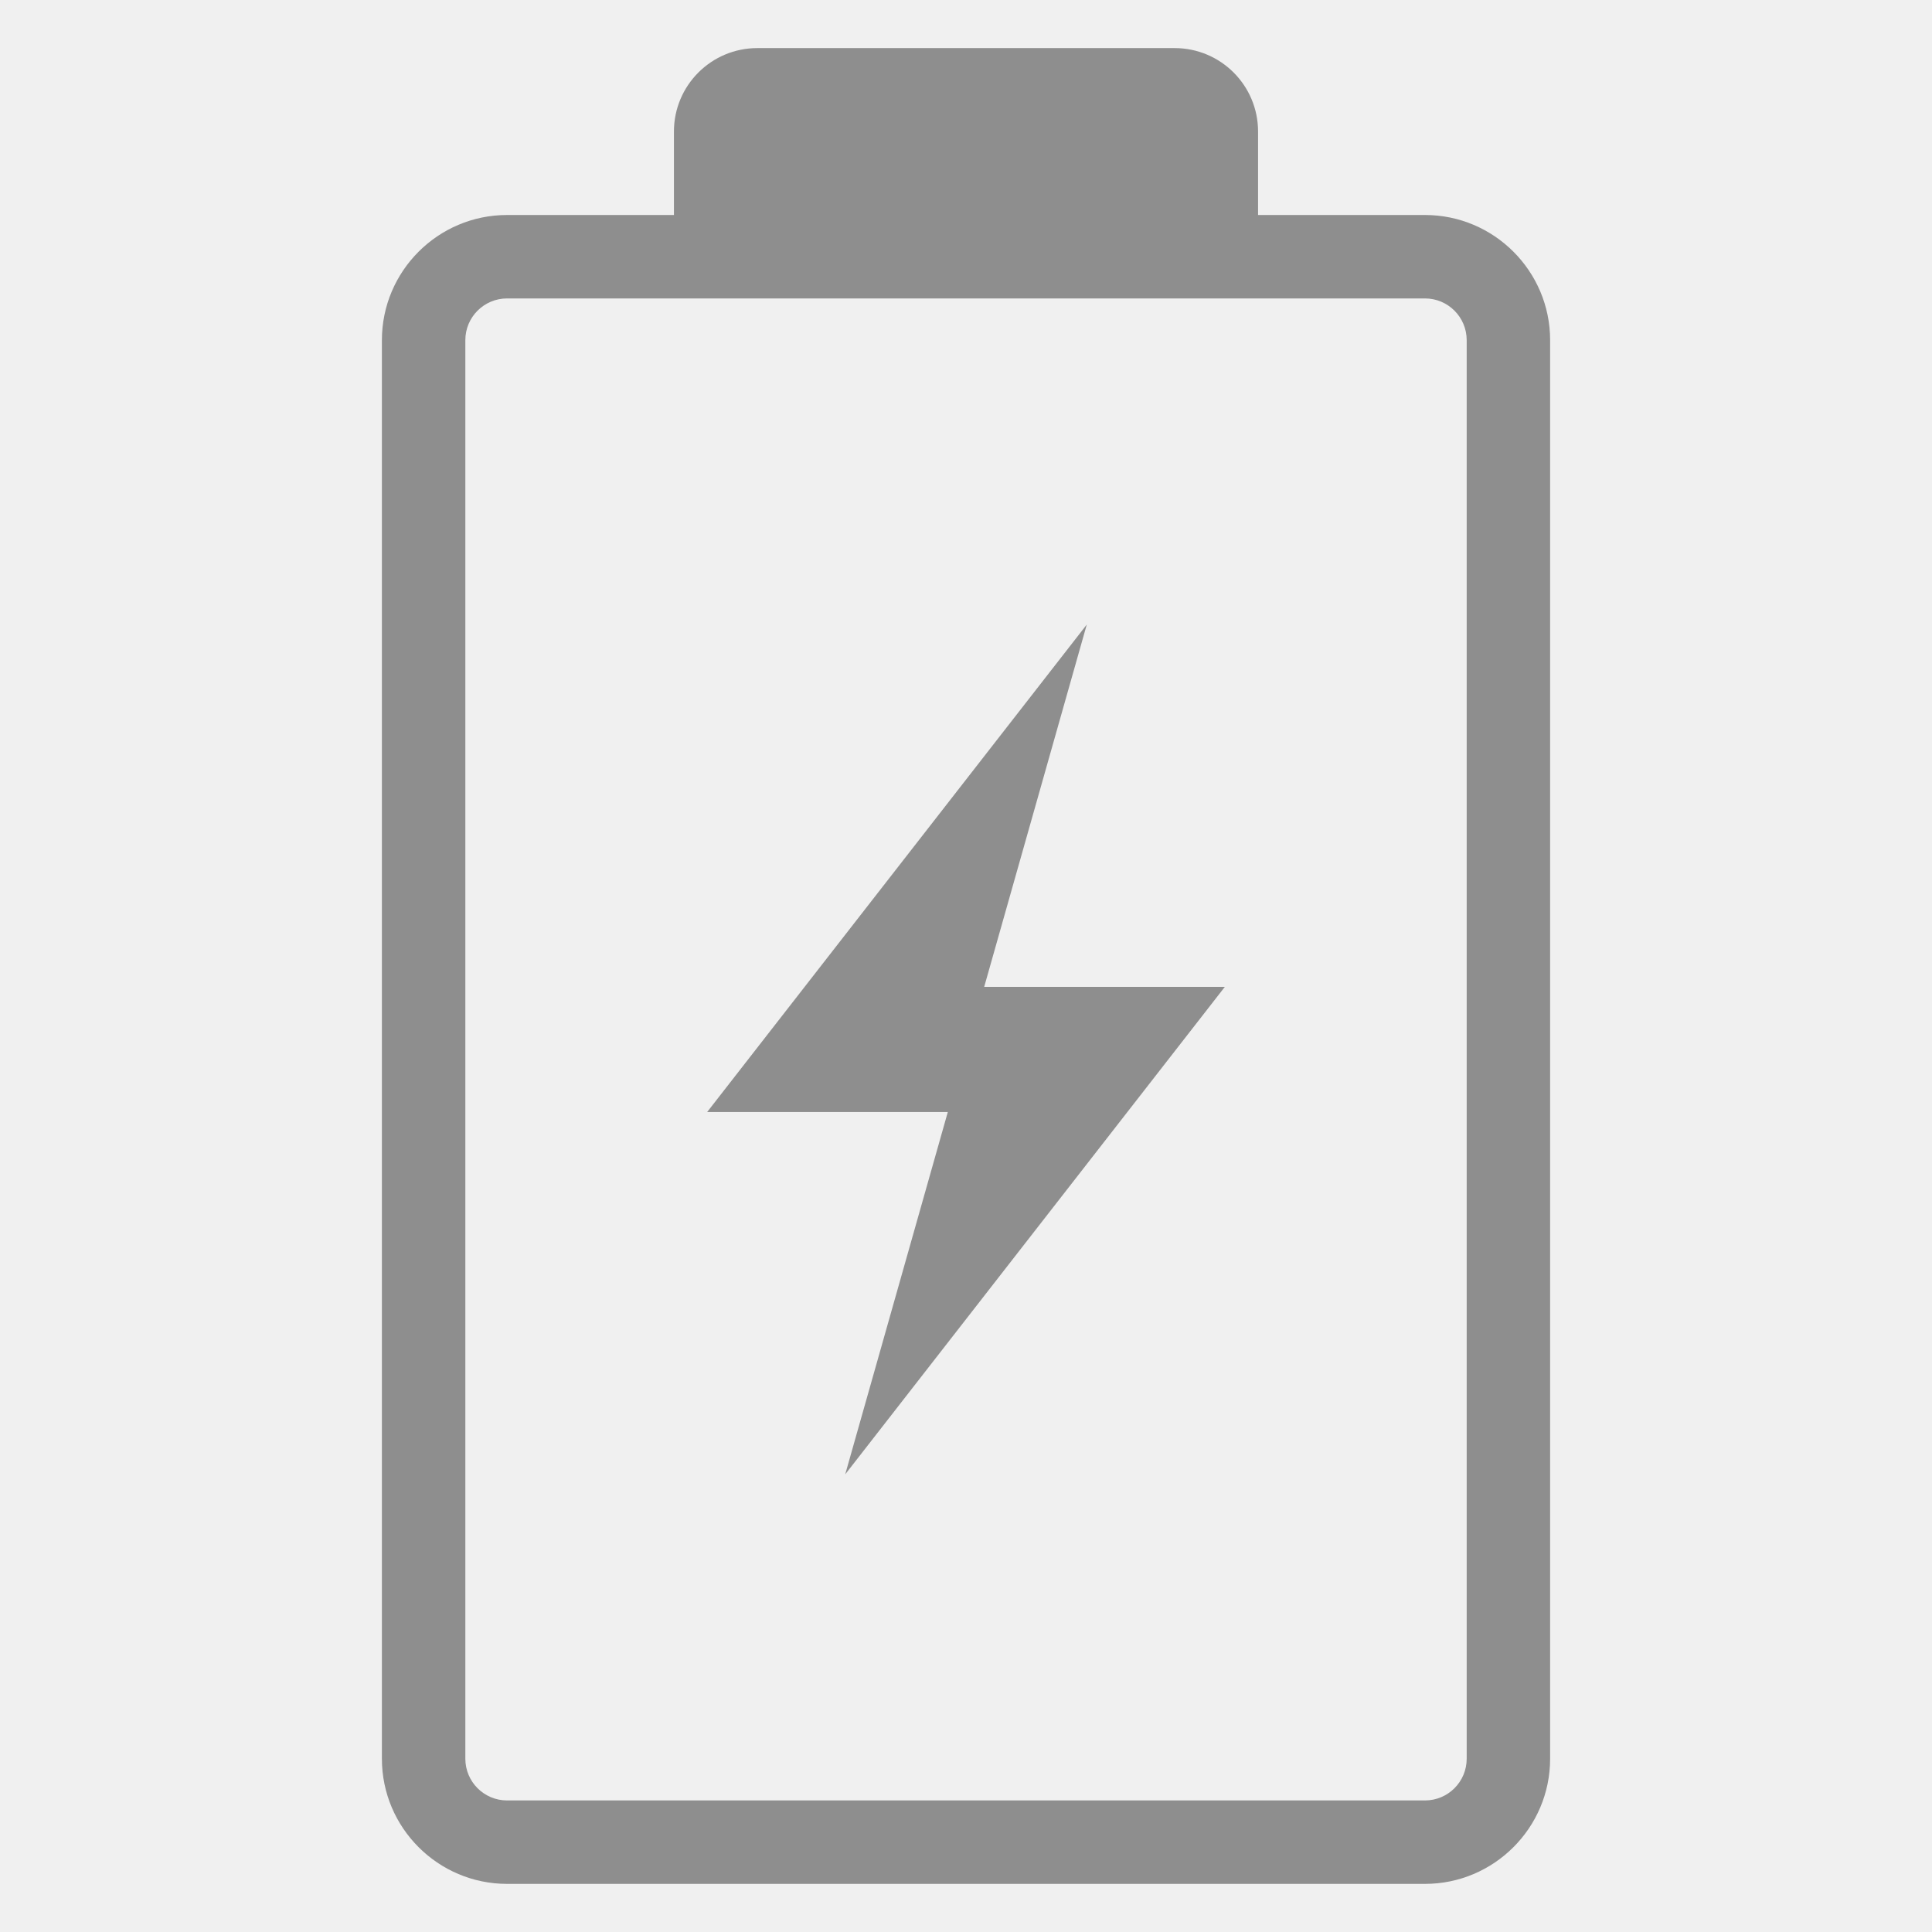
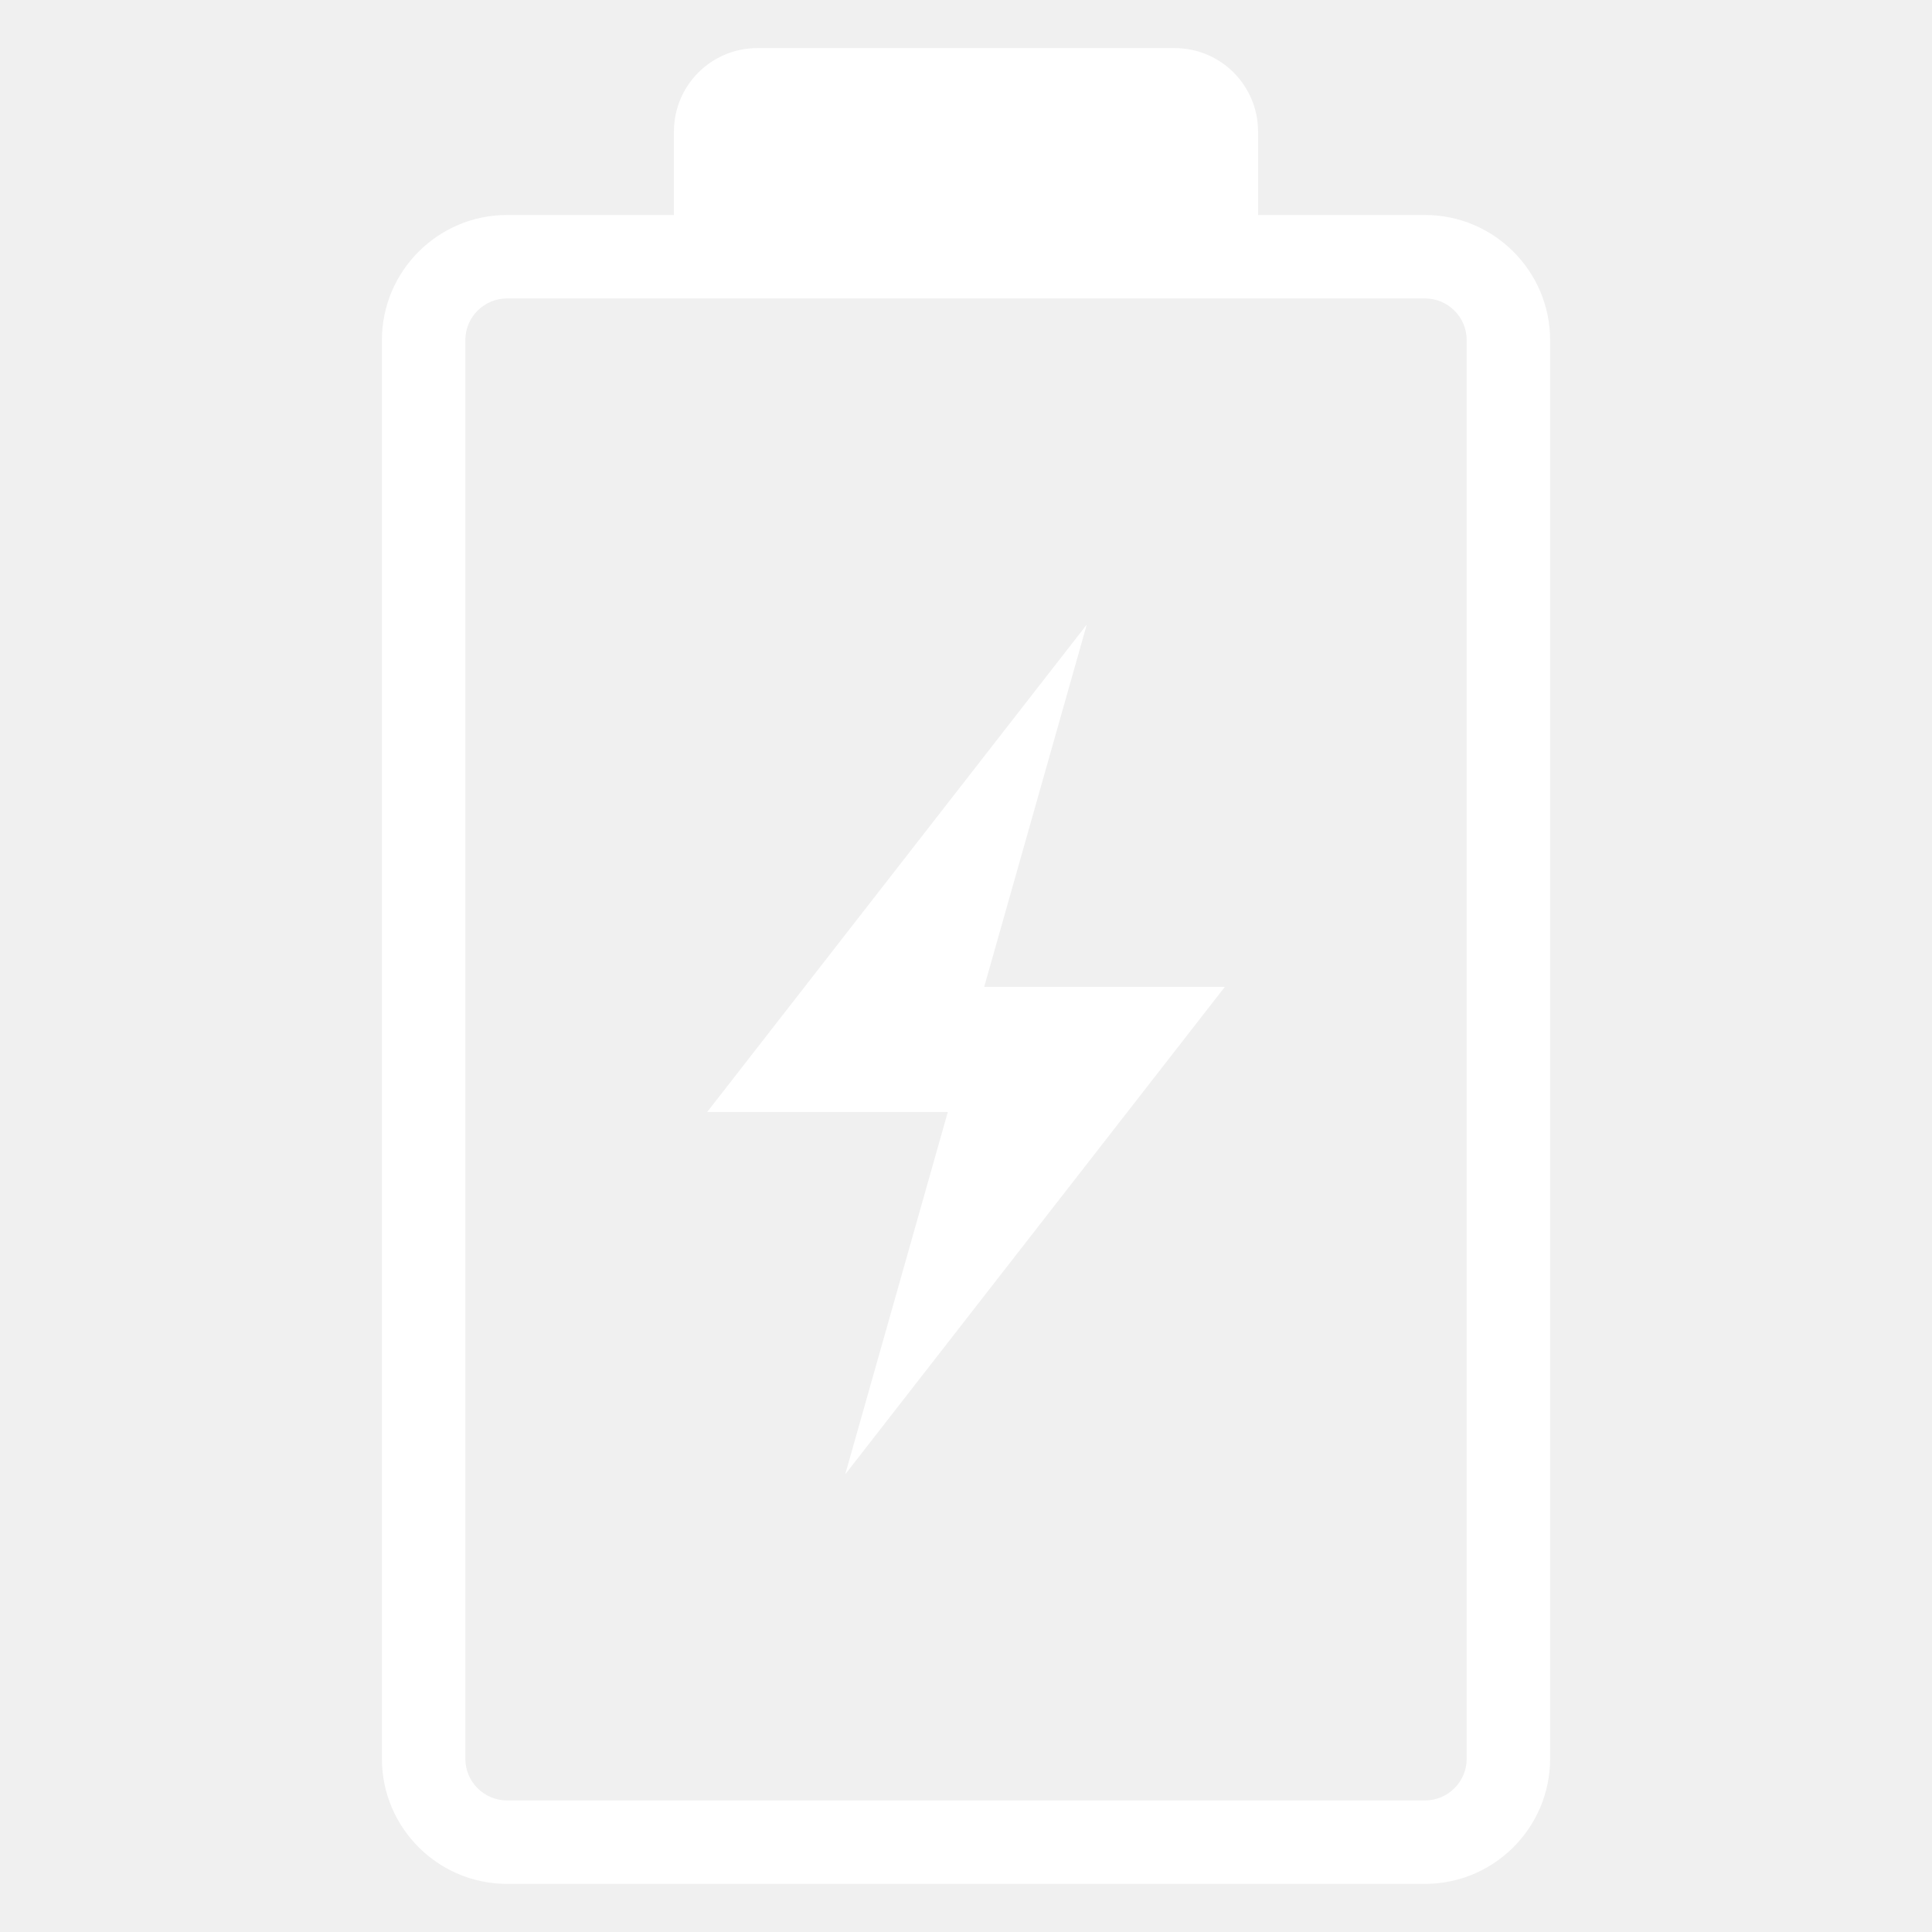
<svg xmlns="http://www.w3.org/2000/svg" version="1.1" id="Layer_1" x="0px" y="0px" viewBox="0 0 64 64" style="enable-background:new 0 0 64 64;" xml:space="preserve" width="100%" height="100%">
  <defs id="defs9" />
  <g id="layer2" style="display:none">
    <rect style="fill:#000000;fill-opacity:1;fill-rule:evenodd;stroke:none" id="rect3015" width="64" height="64" x="0" y="2.220446e-15" />
  </g>
  <g id="layer1" style="display:inline">
-     <polygon points="29.105,47.684 38.204,36 32.436,36 34.895,27.316 25.796,39 31.564,39 " id="polygon3" transform="matrix(1.382126,0,0,1.382126,-12.22804,-17.06548)" style="fill:#8e8e8e;fill-opacity:1" />
-     <path d="M 38.911,1.593 H 25.089 c -1.527,0 -2.764,1.237 -2.764,2.764 V 7.122 H 16.797 c -2.286,0 -4.146,1.86 -4.146,4.146 v 46.992 c 0,2.286 1.86,4.146 4.146,4.146 h 30.407 c 2.286,0 4.146,-1.86 4.146,-4.146 V 11.268 c 0,-2.286 -1.86,-4.146 -4.146,-4.146 H 41.675 V 4.357 c 0,-1.527 -1.237,-2.764 -2.764,-2.764 z m 8.293,8.293 c 0.763,0 1.382,0.619 1.382,1.382 v 46.992 c 0,0.763 -0.619,1.382 -1.382,1.382 H 16.797 c -0.763,0 -1.382,-0.619 -1.382,-1.382 V 11.268 c 0,-0.763 0.619,-1.382 1.382,-1.382 h 8.293 13.821 8.293 z" id="path5" style="fill:#8e8e8e;fill-opacity:1" />
+     <polygon points="29.105,47.684 38.204,36 32.436,36 34.895,27.316 25.796,39 31.564,39 " id="polygon3" transform="matrix(1.382126,0,0,1.382126,-12.22804,-17.06548)" style="fill:#ffffff;fill-opacity:1" />
+     <path d="M 38.911,1.593 H 25.089 c -1.527,0 -2.764,1.237 -2.764,2.764 V 7.122 H 16.797 c -2.286,0 -4.146,1.86 -4.146,4.146 v 46.992 c 0,2.286 1.86,4.146 4.146,4.146 h 30.407 c 2.286,0 4.146,-1.86 4.146,-4.146 V 11.268 c 0,-2.286 -1.86,-4.146 -4.146,-4.146 H 41.675 V 4.357 c 0,-1.527 -1.237,-2.764 -2.764,-2.764 z m 8.293,8.293 c 0.763,0 1.382,0.619 1.382,1.382 v 46.992 c 0,0.763 -0.619,1.382 -1.382,1.382 H 16.797 c -0.763,0 -1.382,-0.619 -1.382,-1.382 V 11.268 c 0,-0.763 0.619,-1.382 1.382,-1.382 h 8.293 13.821 8.293 z" id="path5" style="fill:#ffffff;fill-opacity:1" />
  </g>
</svg>
